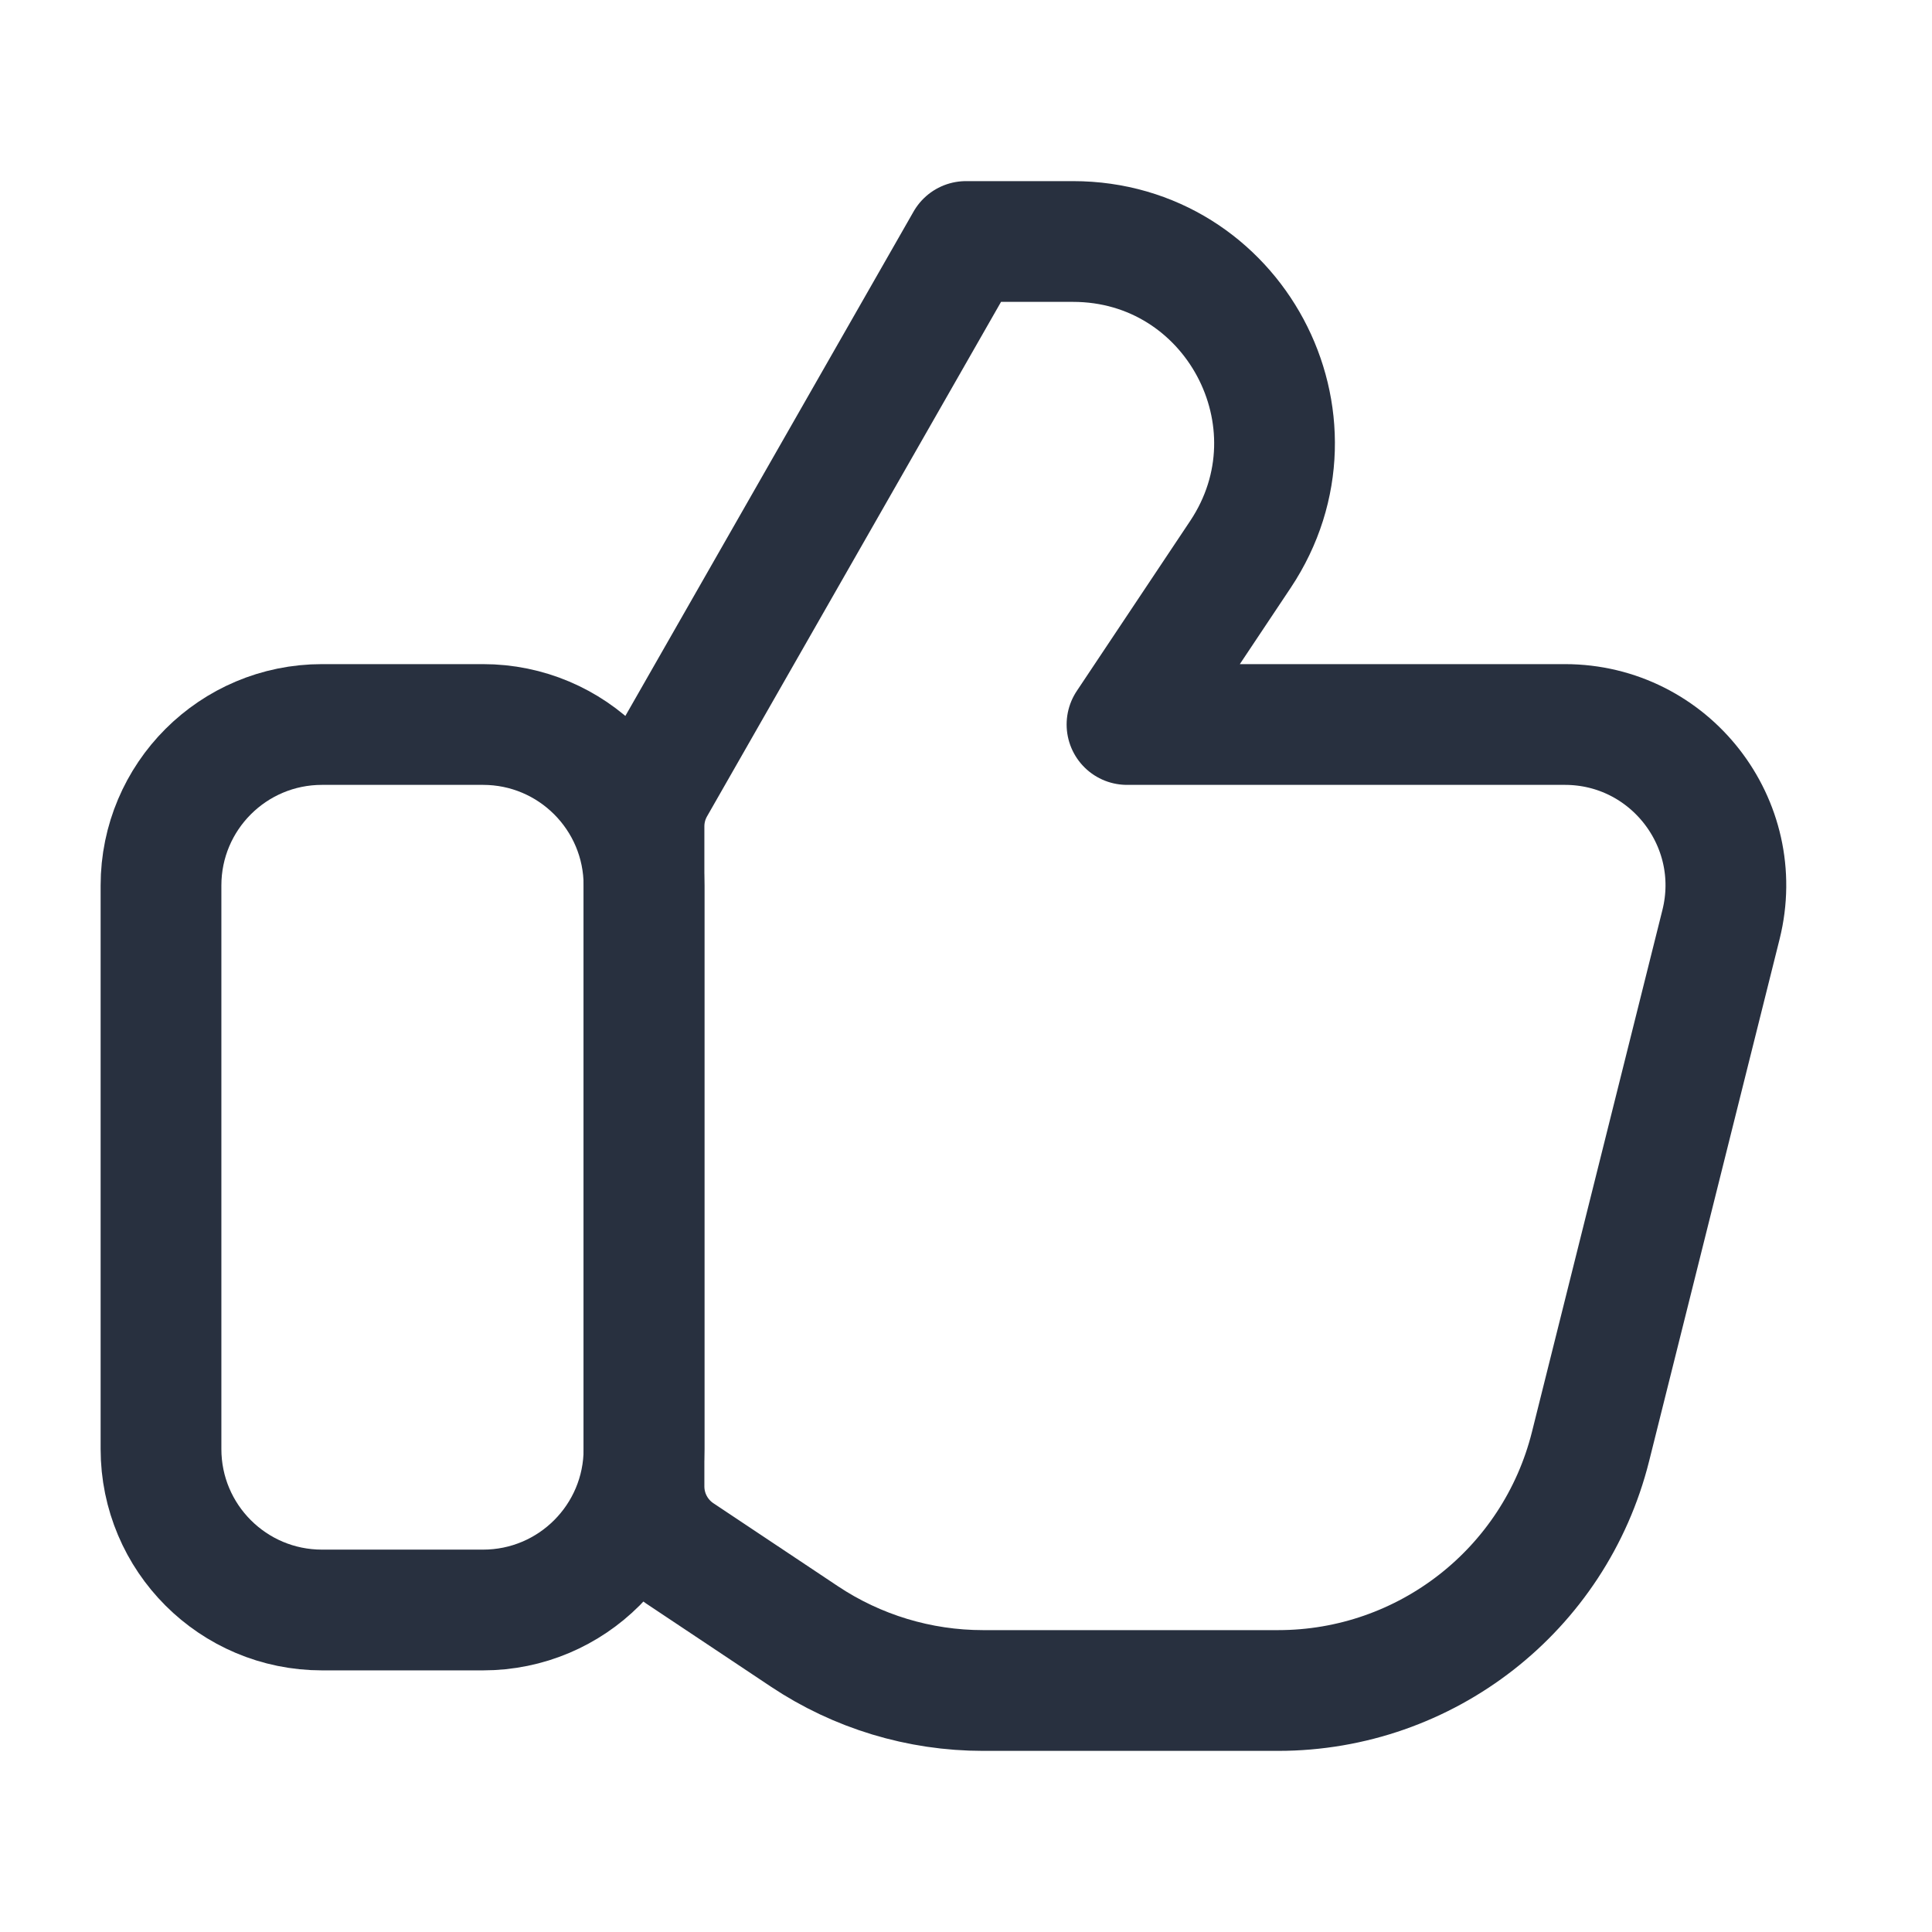
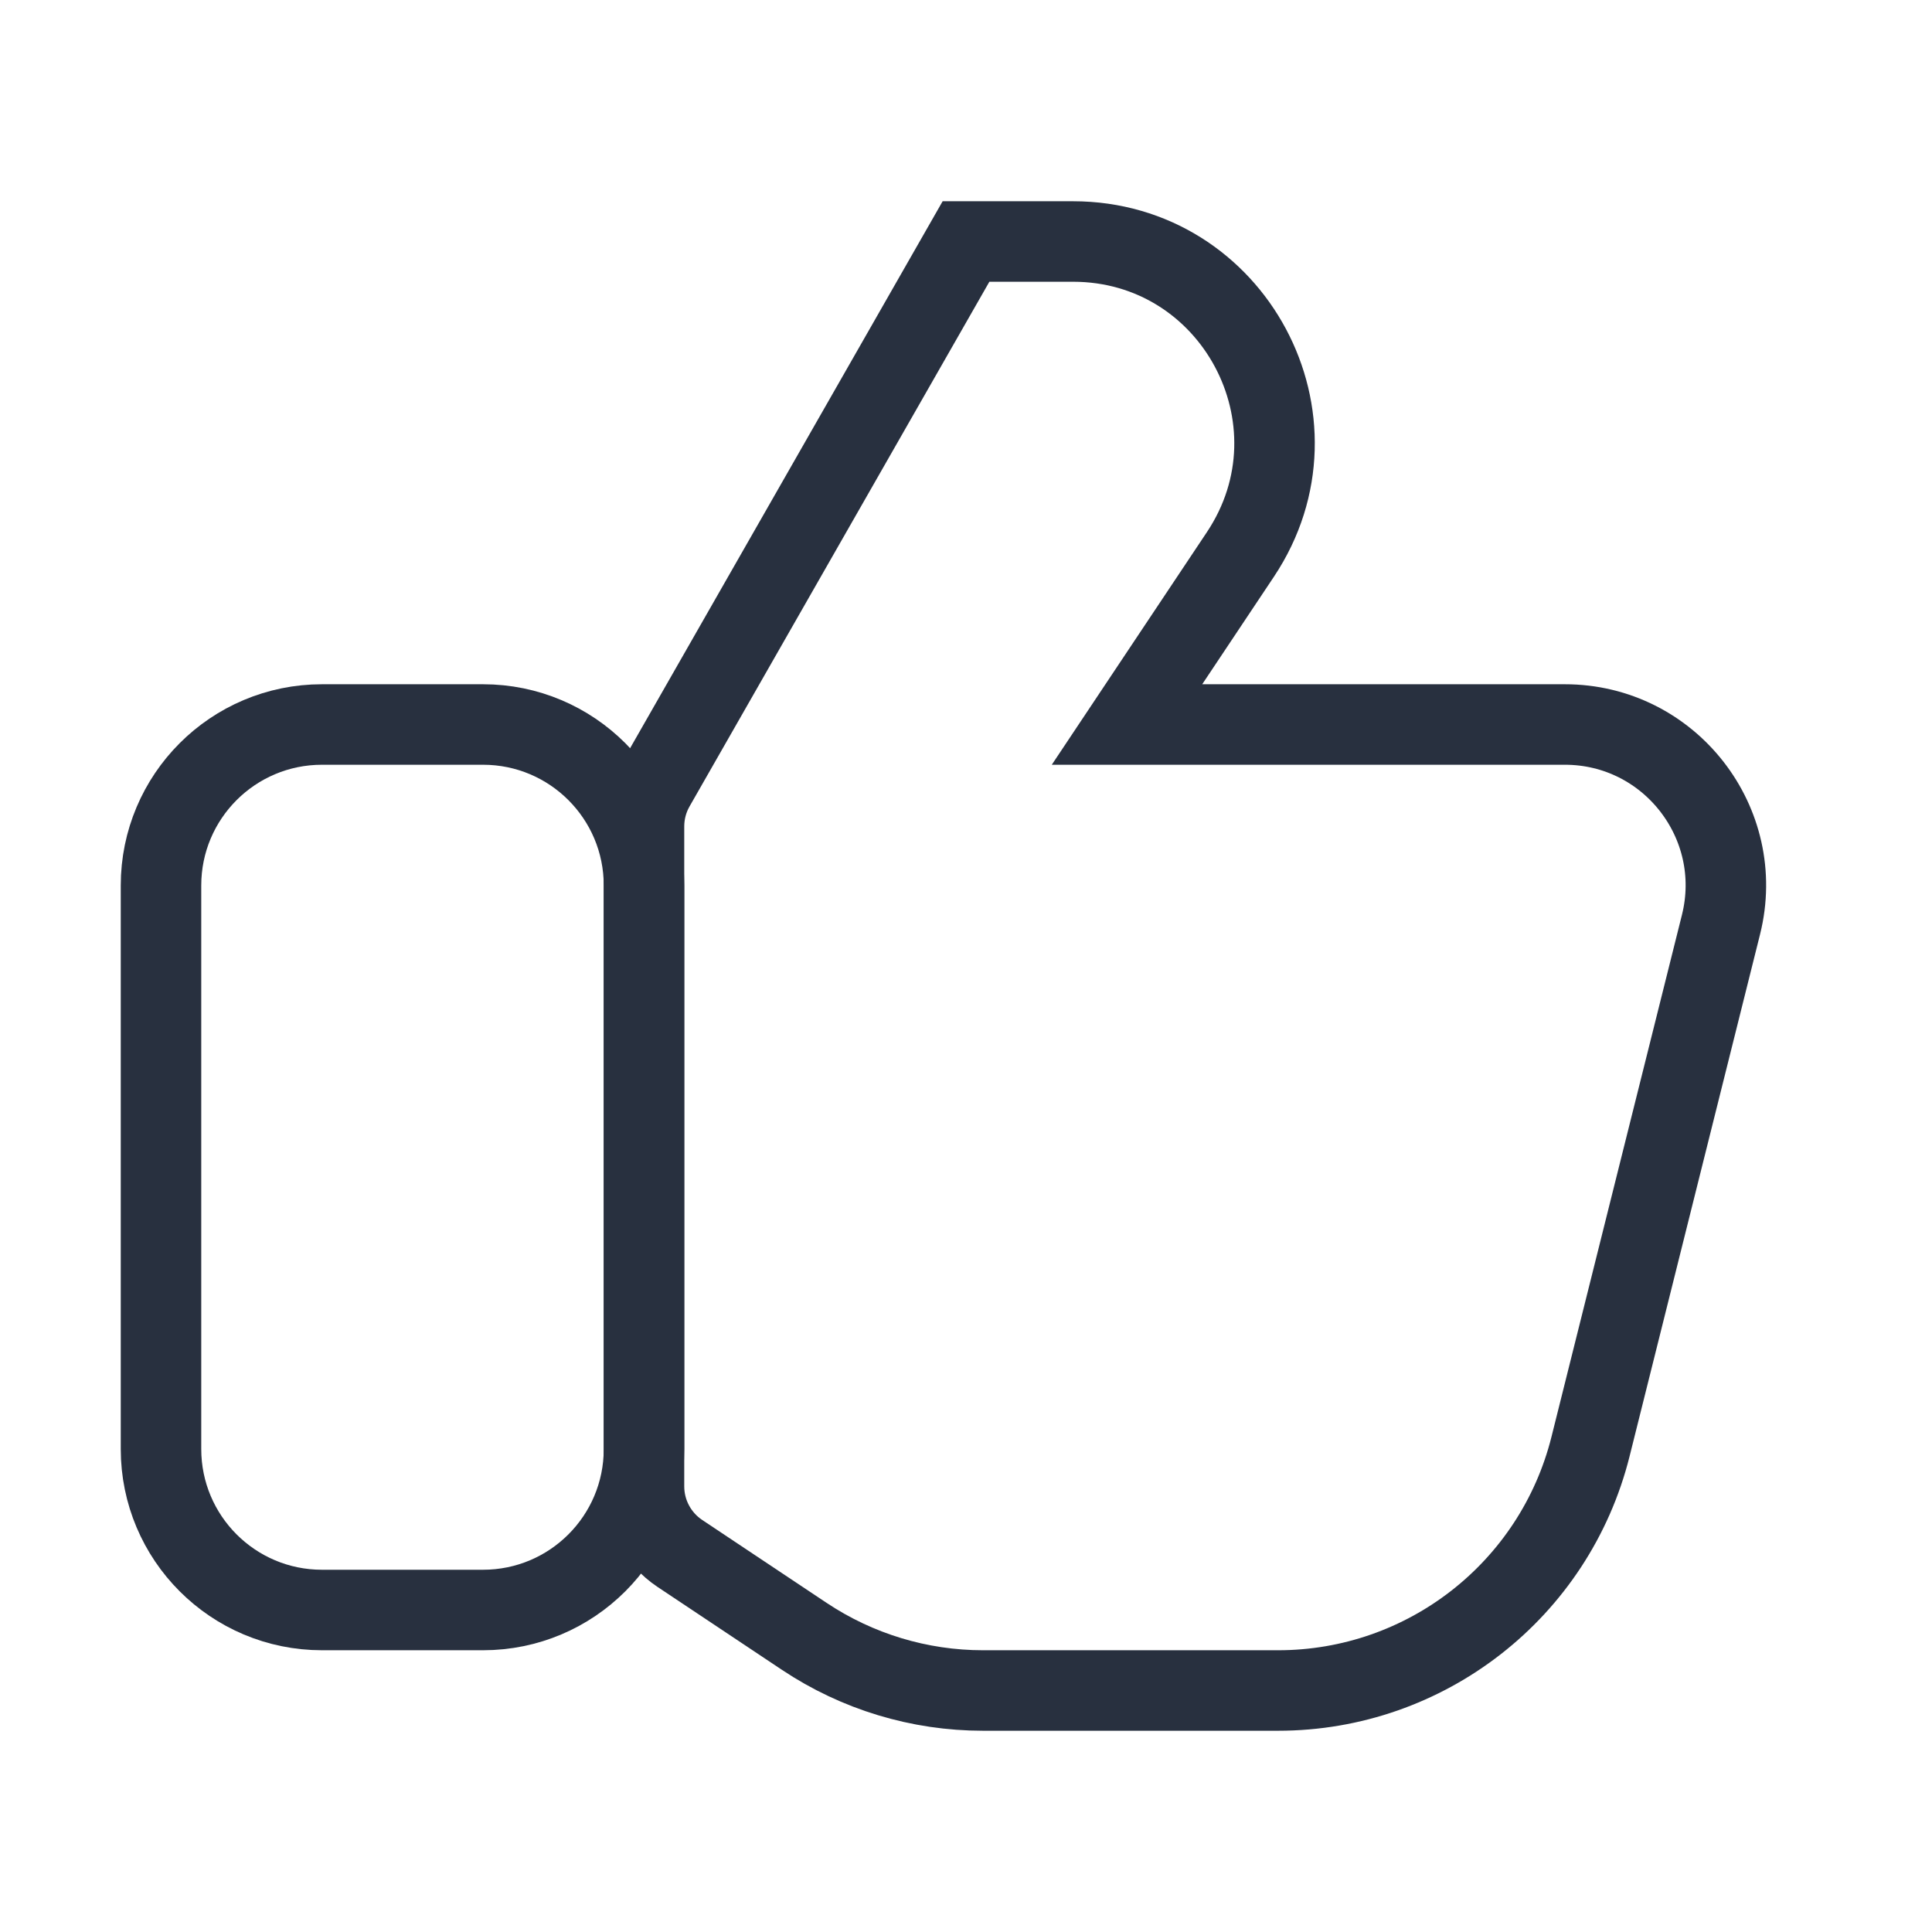
<svg xmlns="http://www.w3.org/2000/svg" width="24" height="24" viewBox="0 0 24 24" fill="none">
-   <path d="M6 9H4C2.895 9 2 9.895 2 11V18C2 19.105 2.895 20 4 20H6C7.105 20 8 19.105 8 18V11C8 9.895 7.105 9 6 9Z" stroke="#28303F" stroke-width="1.5" stroke-linecap="round" stroke-linejoin="round" />
-   <path d="M15.877 21H12.211C11.421 21 10.649 20.766 9.992 20.328L8.445 19.297C8.167 19.111 8 18.799 8 18.465V10.266C8 10.091 8.045 9.921 8.132 9.769L12 3H13.329C15.325 3 16.516 5.225 15.409 6.887L14 9H19.439C20.74 9 21.694 10.223 21.379 11.485L19.758 17.97C19.312 19.751 17.712 21 15.877 21Z" stroke="#28303F" stroke-width="1.5" stroke-linecap="round" stroke-linejoin="round" />
+   <path d="M6 9H4C2.895 9 2 9.895 2 11V18C2 19.105 2.895 20 4 20H6C7.105 20 8 19.105 8 18V11C8 9.895 7.105 9 6 9Z" stroke="#28303F" strokeWidth="1.5" strokeLinecap="round" strokeLinejoin="round" />
+   <path d="M15.877 21H12.211C11.421 21 10.649 20.766 9.992 20.328L8.445 19.297C8.167 19.111 8 18.799 8 18.465V10.266C8 10.091 8.045 9.921 8.132 9.769L12 3H13.329C15.325 3 16.516 5.225 15.409 6.887L14 9H19.439C20.74 9 21.694 10.223 21.379 11.485L19.758 17.97C19.312 19.751 17.712 21 15.877 21Z" stroke="#28303F" strokeWidth="1.5" strokeLinecap="round" strokeLinejoin="round" />
</svg>
